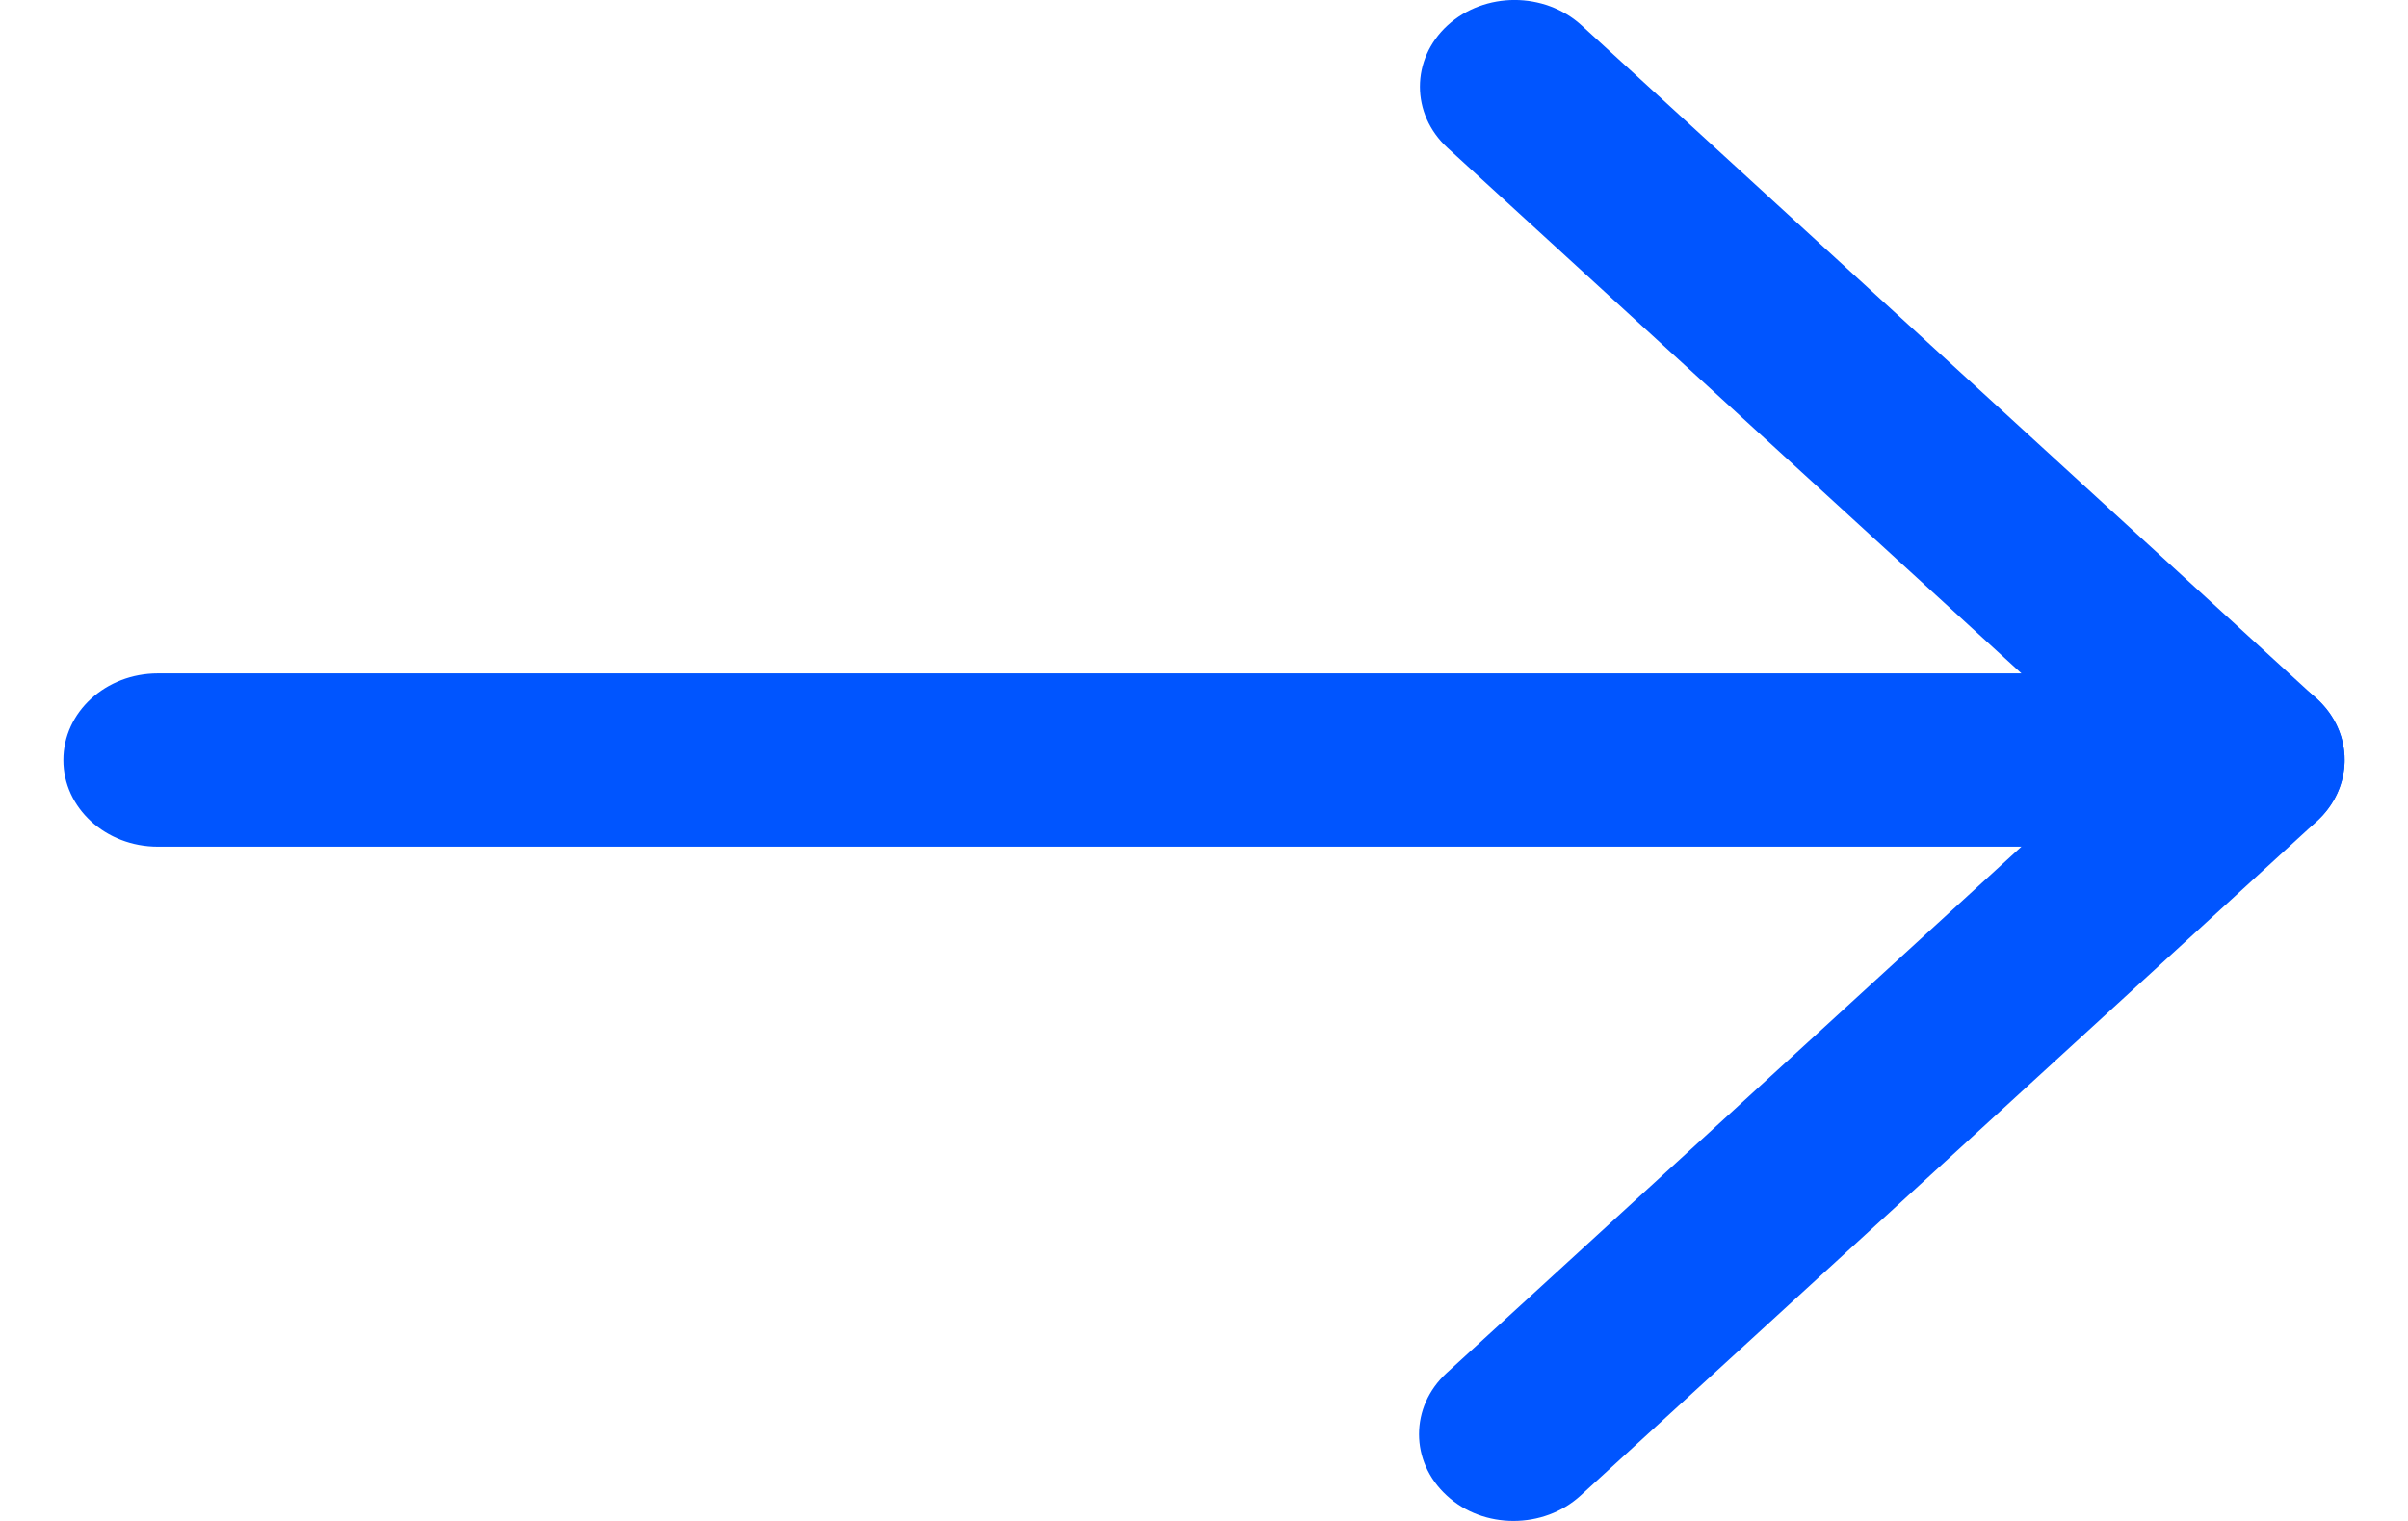
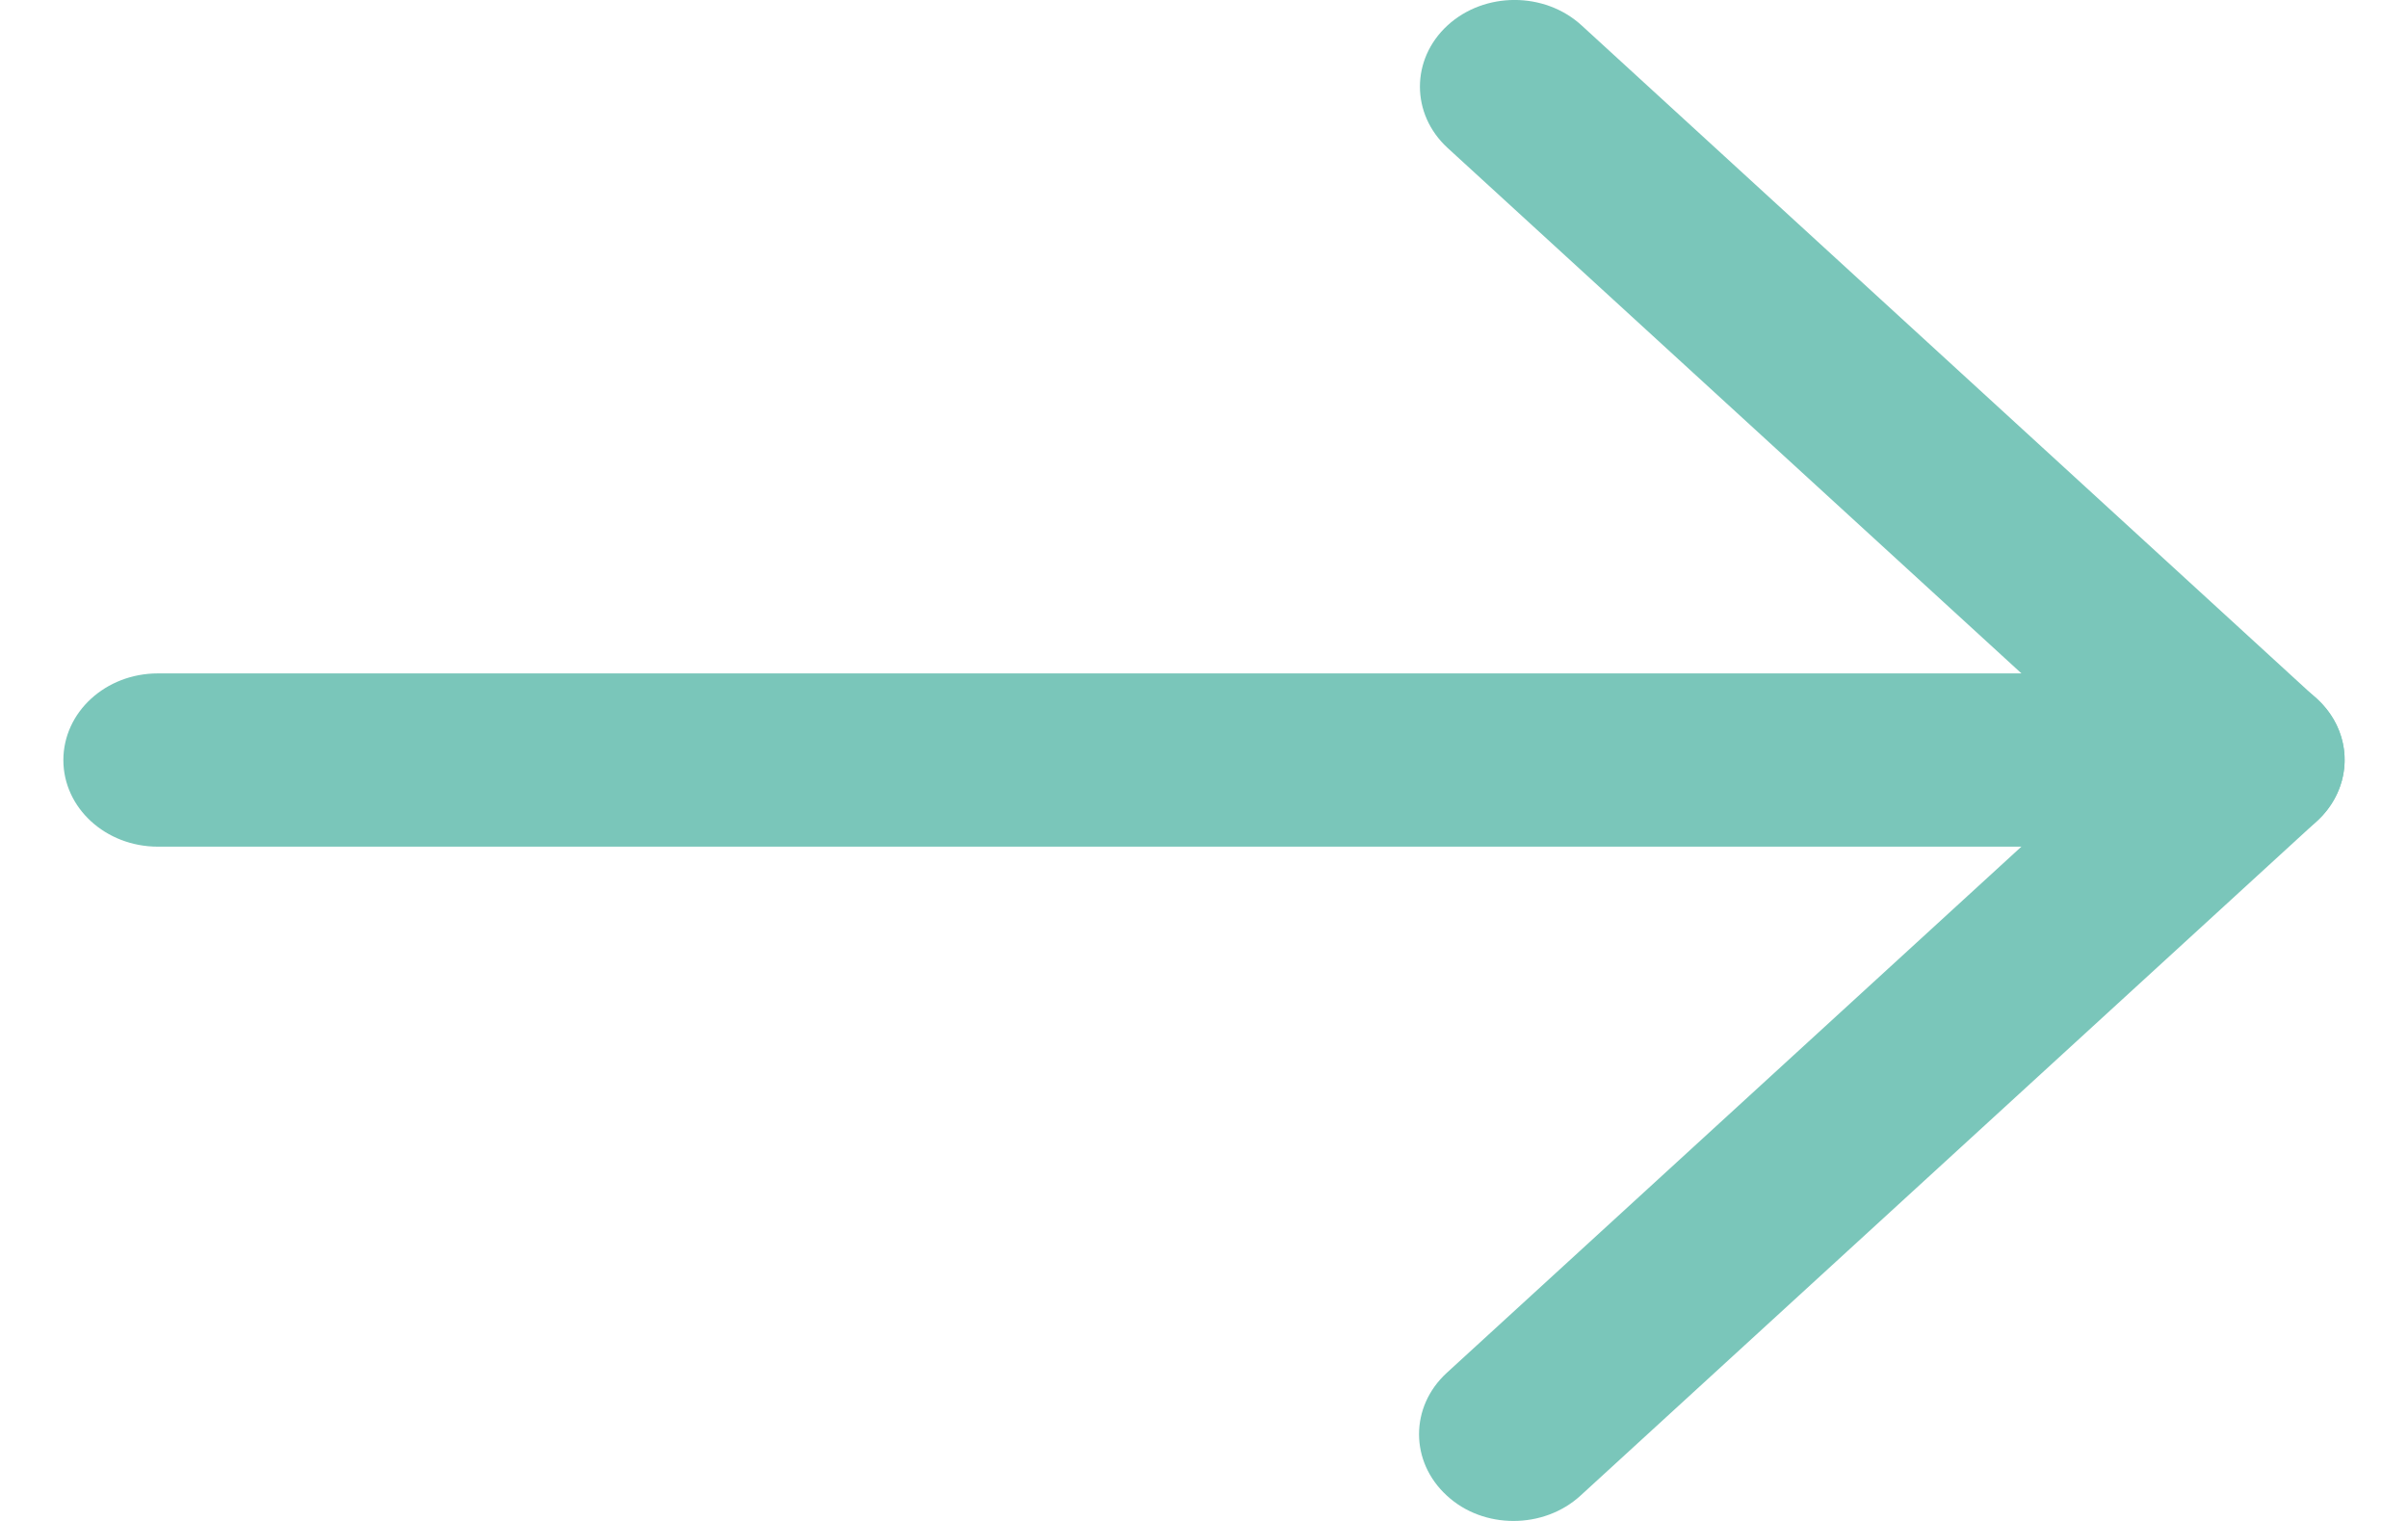
<svg xmlns="http://www.w3.org/2000/svg" width="19" height="12" viewBox="0 0 19 12" fill="none">
-   <path d="M17.752 6.68H1.246C0.833 6.68 0.5 6.374 0.5 5.997C0.5 5.619 0.833 5.313 1.246 5.313H15.95L11.422 1.167C11.131 0.9 11.131 0.467 11.422 0.2C11.714 -0.067 12.187 -0.067 12.479 0.2L18.281 5.514C18.496 5.71 18.559 6.003 18.442 6.259C18.326 6.513 18.053 6.68 17.752 6.68Z" fill="#0055FF" />
-   <path d="M11.942 12C11.751 12 11.56 11.934 11.415 11.799C11.124 11.532 11.124 11.099 11.415 10.832L17.225 5.512C17.517 5.245 17.99 5.245 18.281 5.512C18.573 5.779 18.573 6.212 18.281 6.479L12.472 11.799C12.325 11.934 12.133 12 11.942 12Z" fill="#0055FF" />
+   <path d="M17.752 6.68H1.246C0.833 6.68 0.5 6.374 0.5 5.997C0.5 5.619 0.833 5.313 1.246 5.313H15.95L11.422 1.167C11.131 0.9 11.131 0.467 11.422 0.2C11.714 -0.067 12.187 -0.067 12.479 0.2L18.281 5.514C18.496 5.71 18.559 6.003 18.442 6.259C18.326 6.513 18.053 6.68 17.752 6.68Z" fill="#7AC6BA" />
+   <path d="M11.942 12C11.751 12 11.56 11.934 11.415 11.799C11.124 11.532 11.124 11.099 11.415 10.832L17.225 5.512C17.517 5.245 17.99 5.245 18.281 5.512C18.573 5.779 18.573 6.212 18.281 6.479L12.472 11.799C12.325 11.934 12.133 12 11.942 12Z" fill="#7AC6BA" />
</svg>
